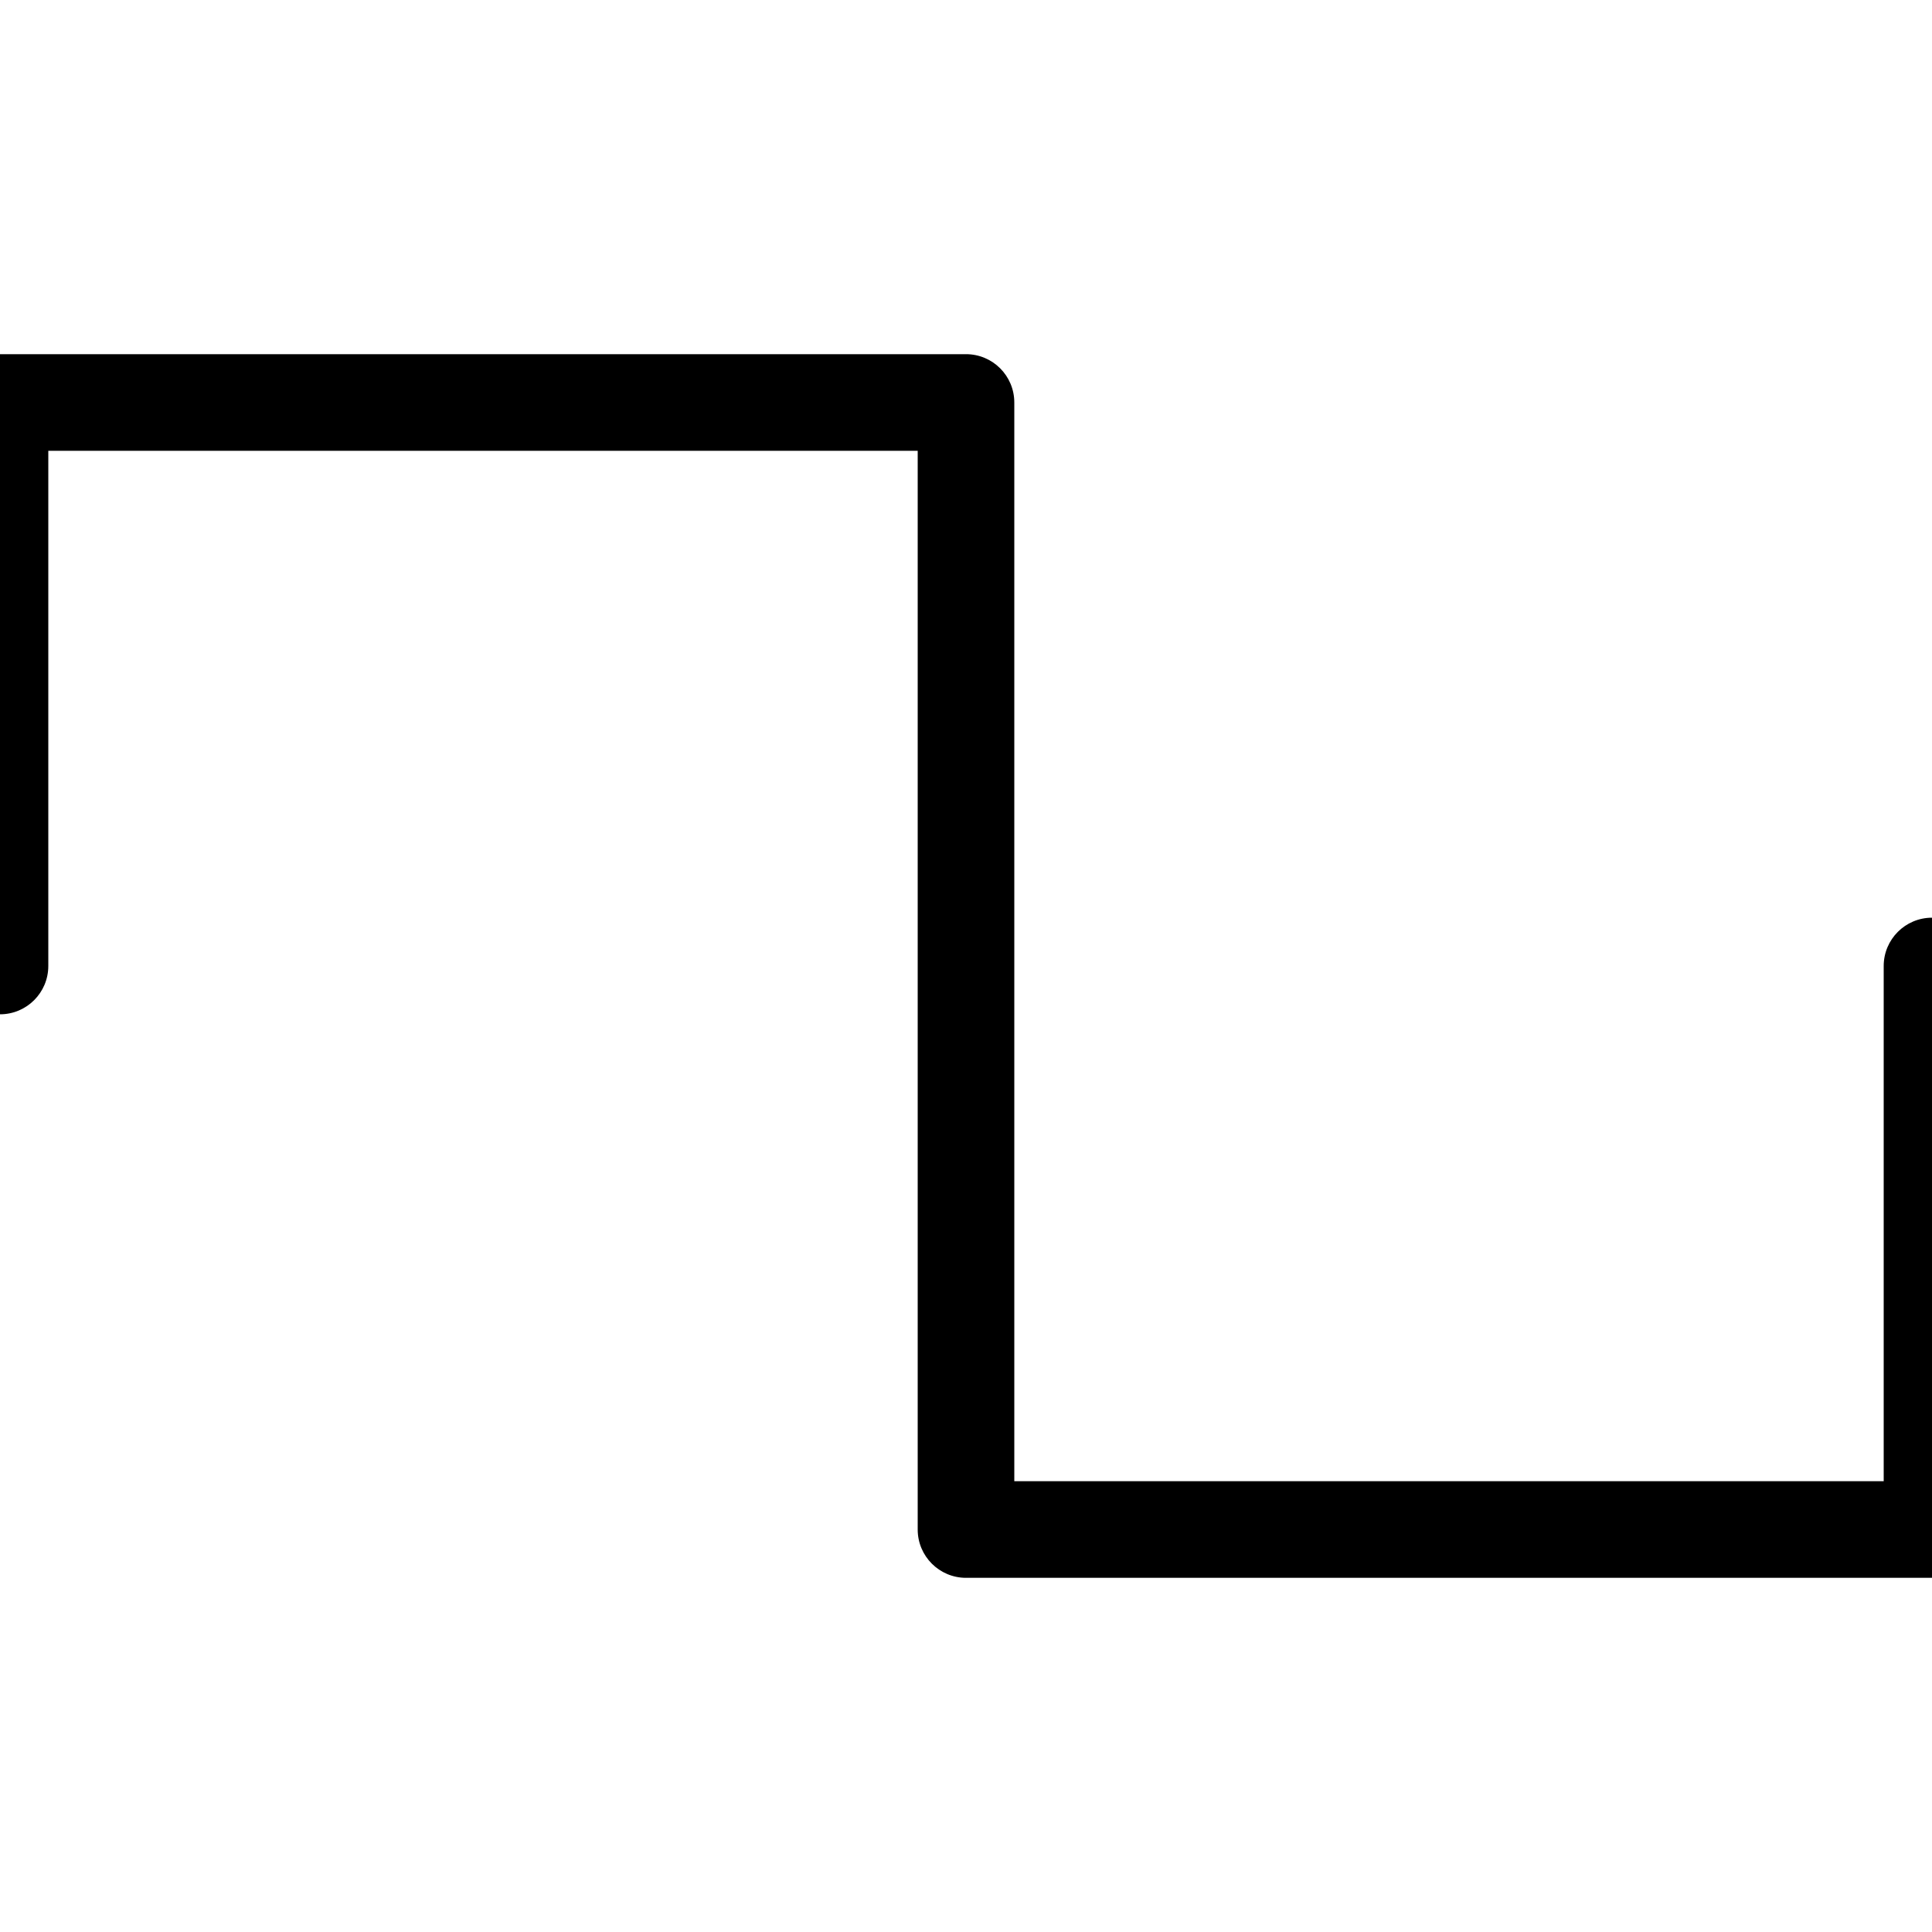
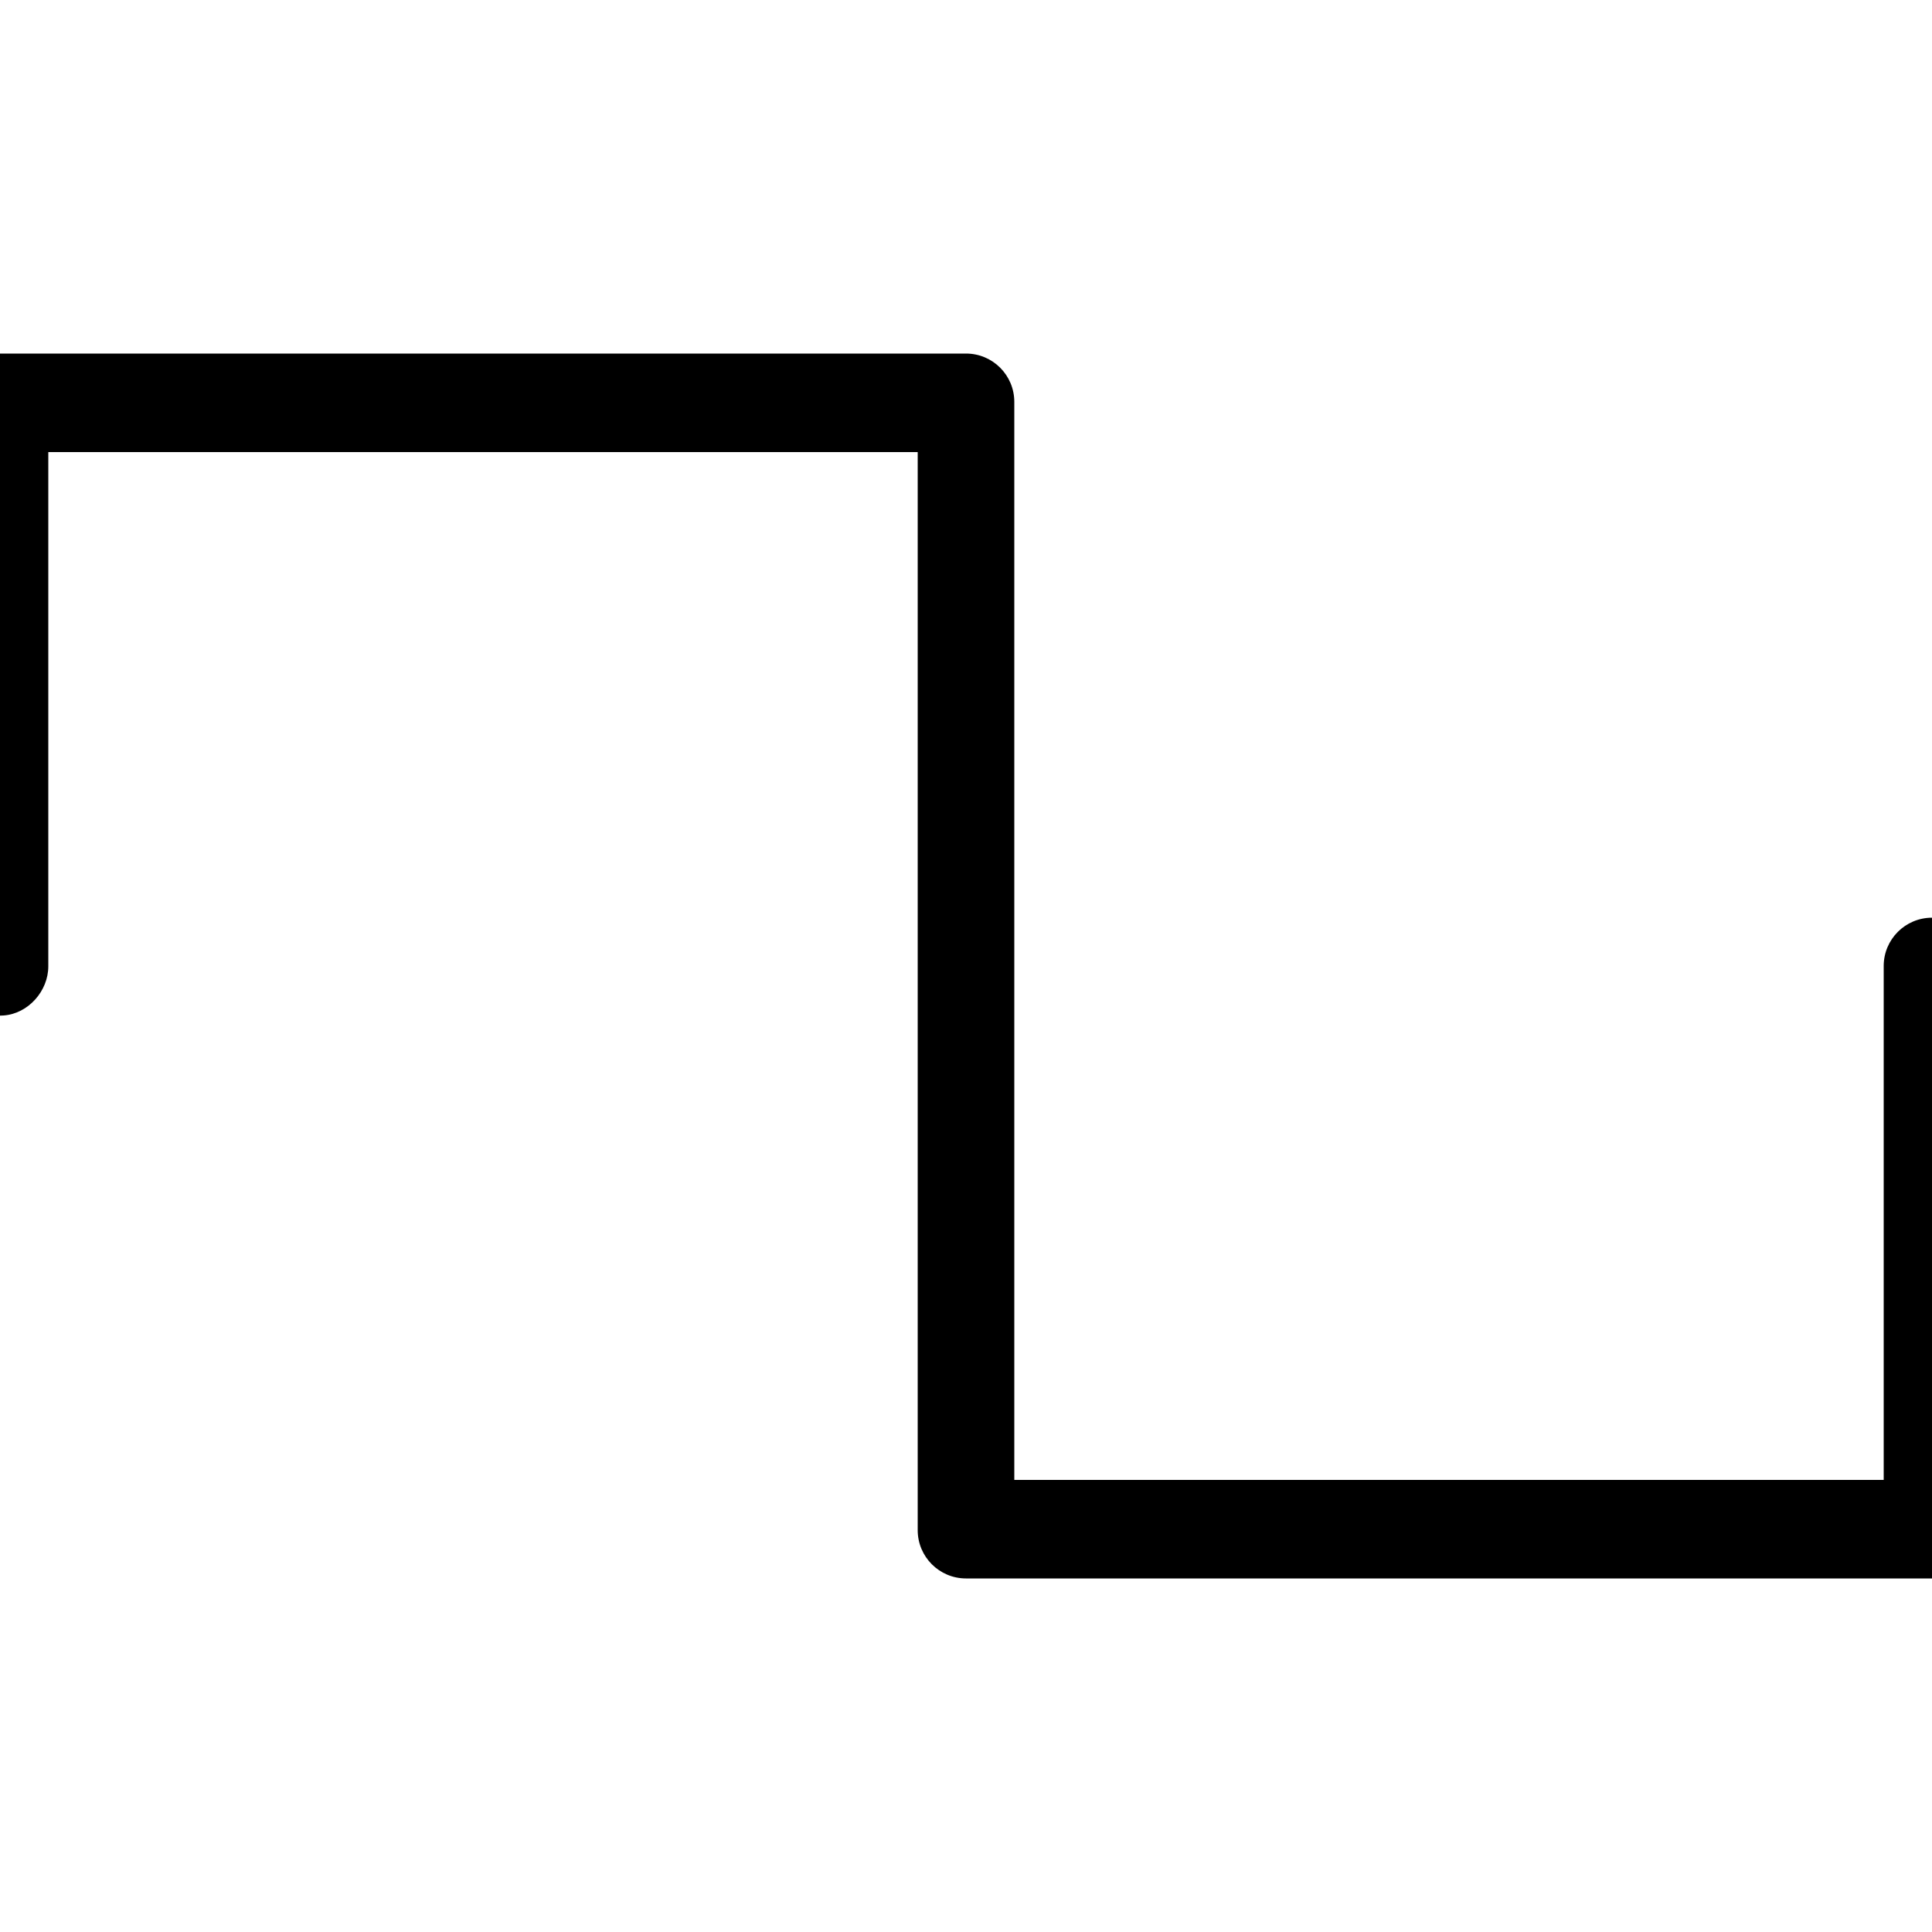
<svg xmlns="http://www.w3.org/2000/svg" id="a" data-name="layer1" viewBox="0 0 1000 1000">
-   <path d="M1000,816.68h-500c-13.81,0-25-11.19-25-25V233.32H25v266.68c0,13.81-11.19,25-25,25s-25-11.19-25-25V208.32c0-13.81,11.19-25,25-25h500c13.81,0,25,11.19,25,25v558.36h450v-266.68c0-13.81,11.19-25,25-25s25,11.19,25,25v291.68c0,13.81-11.19,25-25,25Z" />
+   <path d="M1000,817h-500c-13.81,0-25-11.19-25-25V234H25v266.17c0,12.79-10.39,24.53-23.15,25.44-14.64,1.05-26.85-10.51-26.85-24.93V208c0-13.81,11.19-25,25-25h500c13.81,0,25,11.19,25,25v558h450v-266c0-13.81,11.19-25,25-25s25,11.19,25,25v291.68c0,13.81-25,25.32-25,25.32Z" />
</svg>
